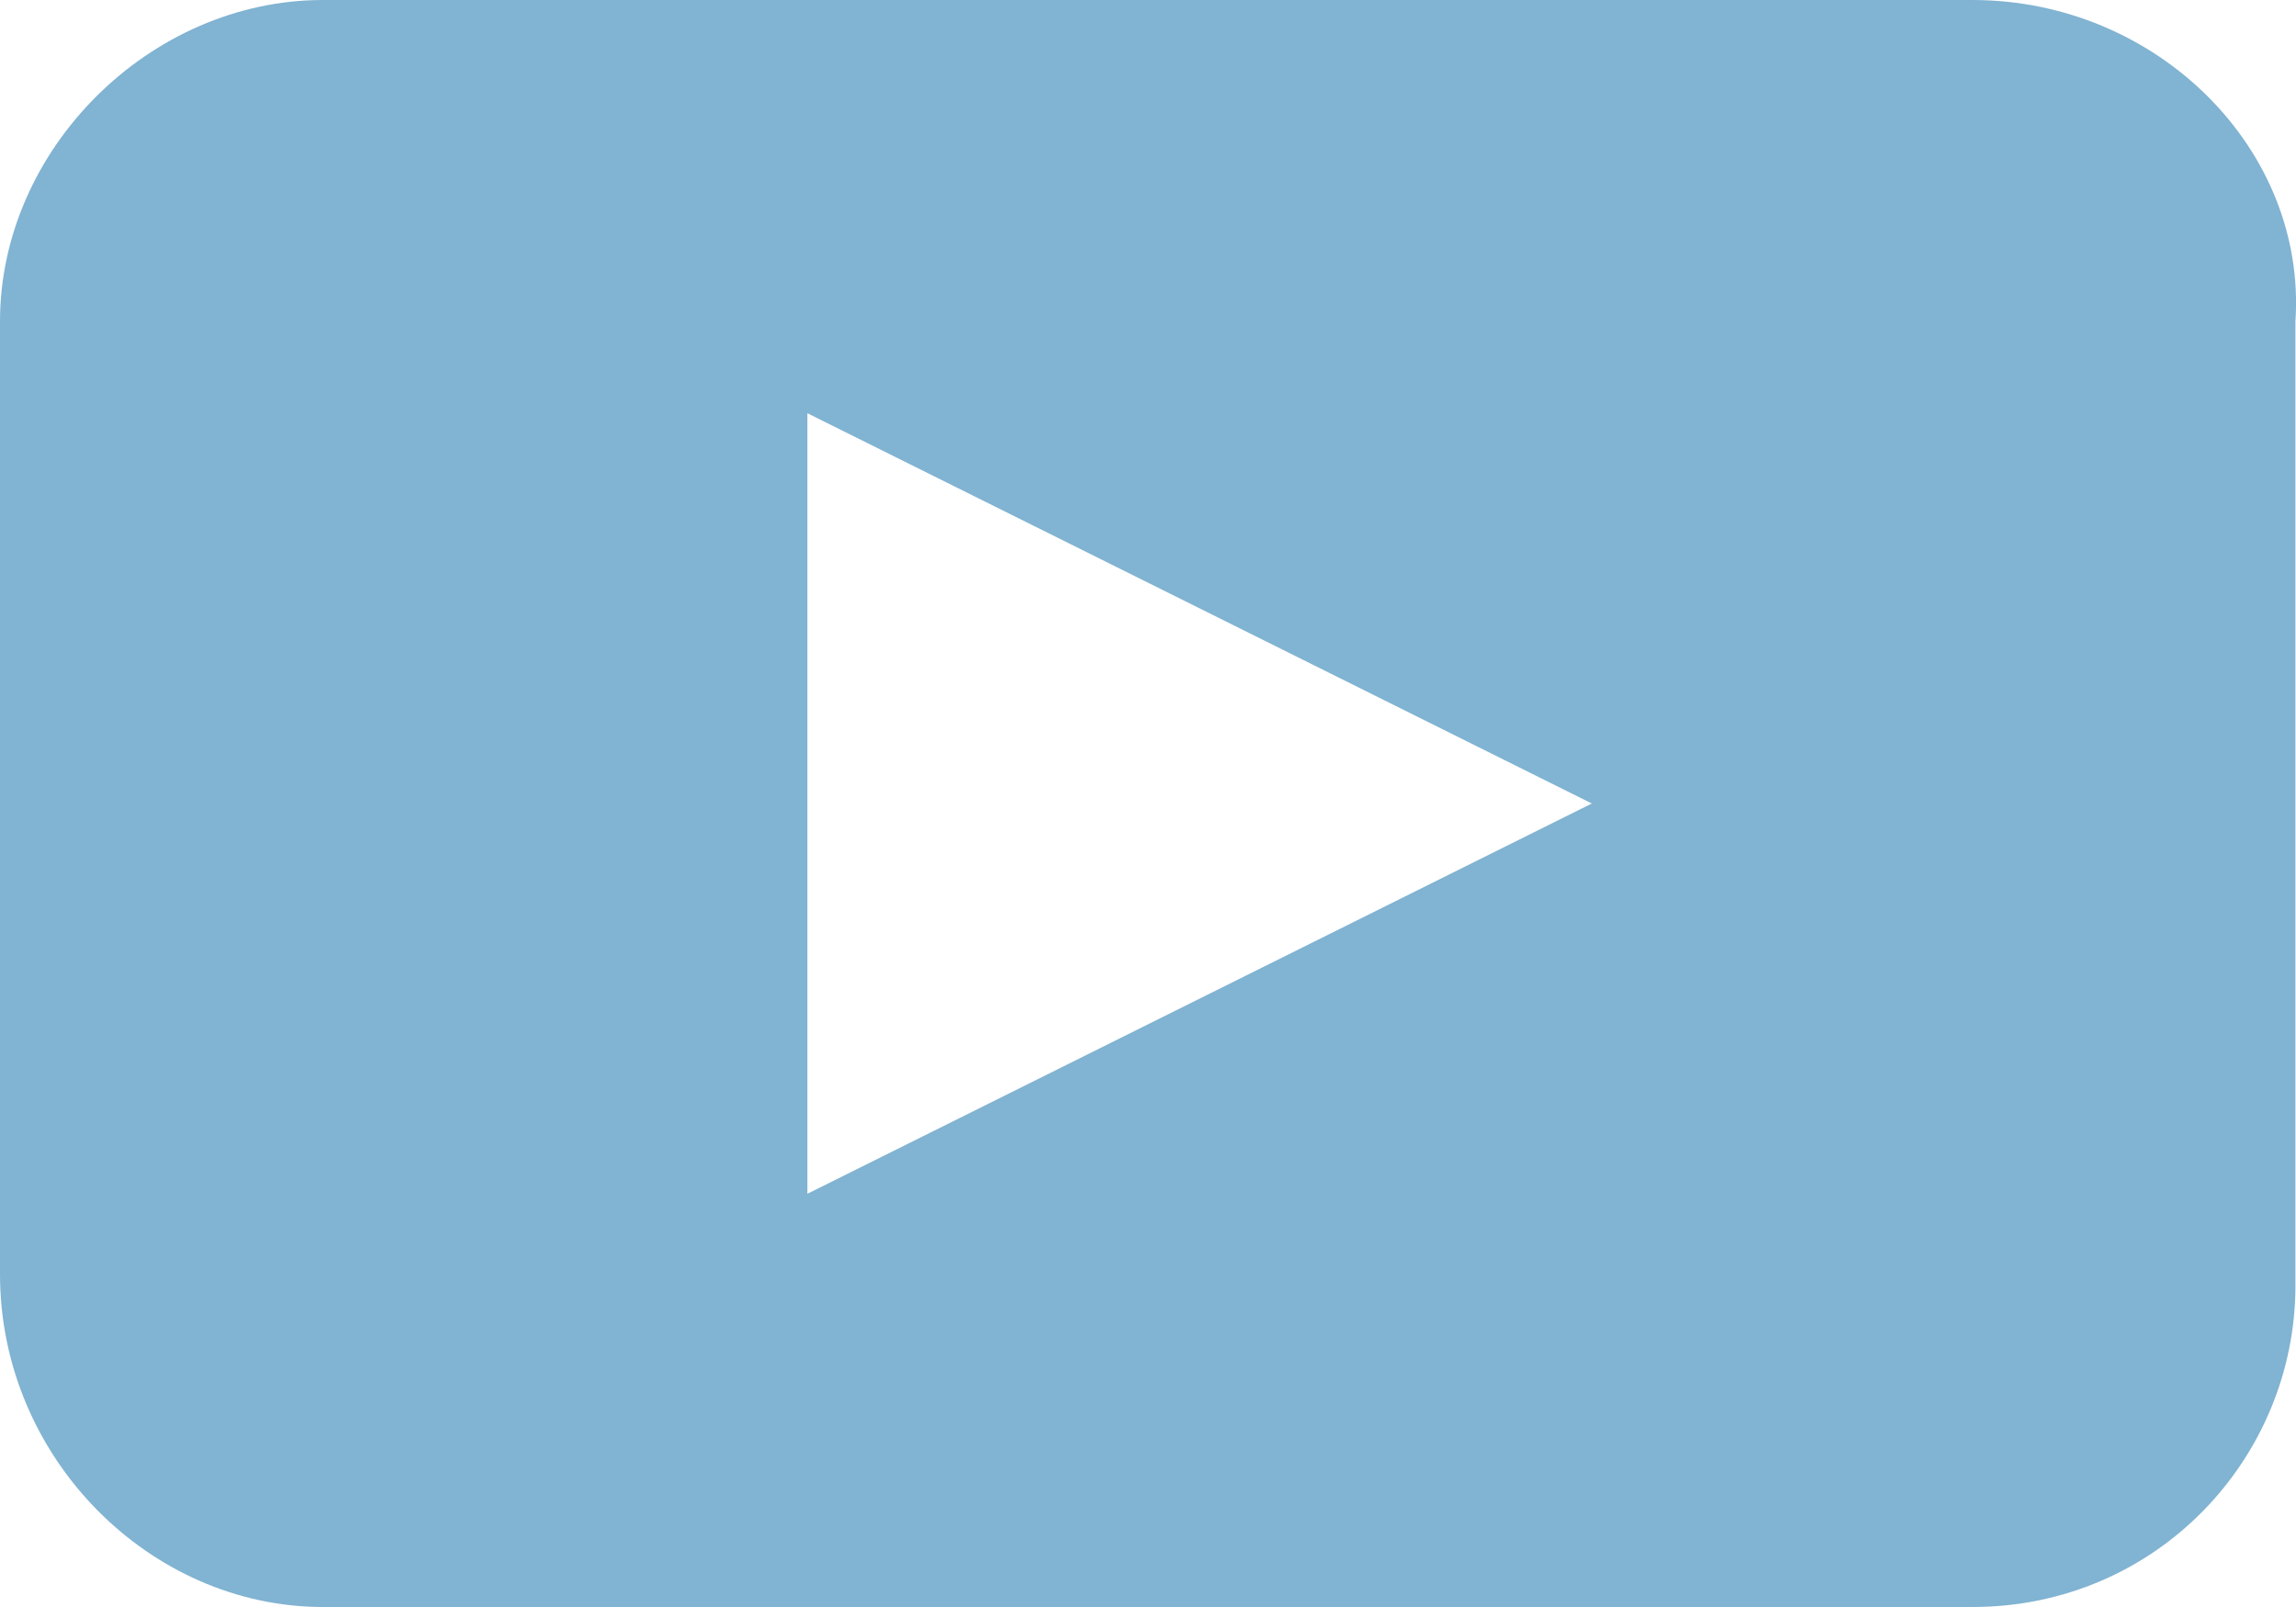
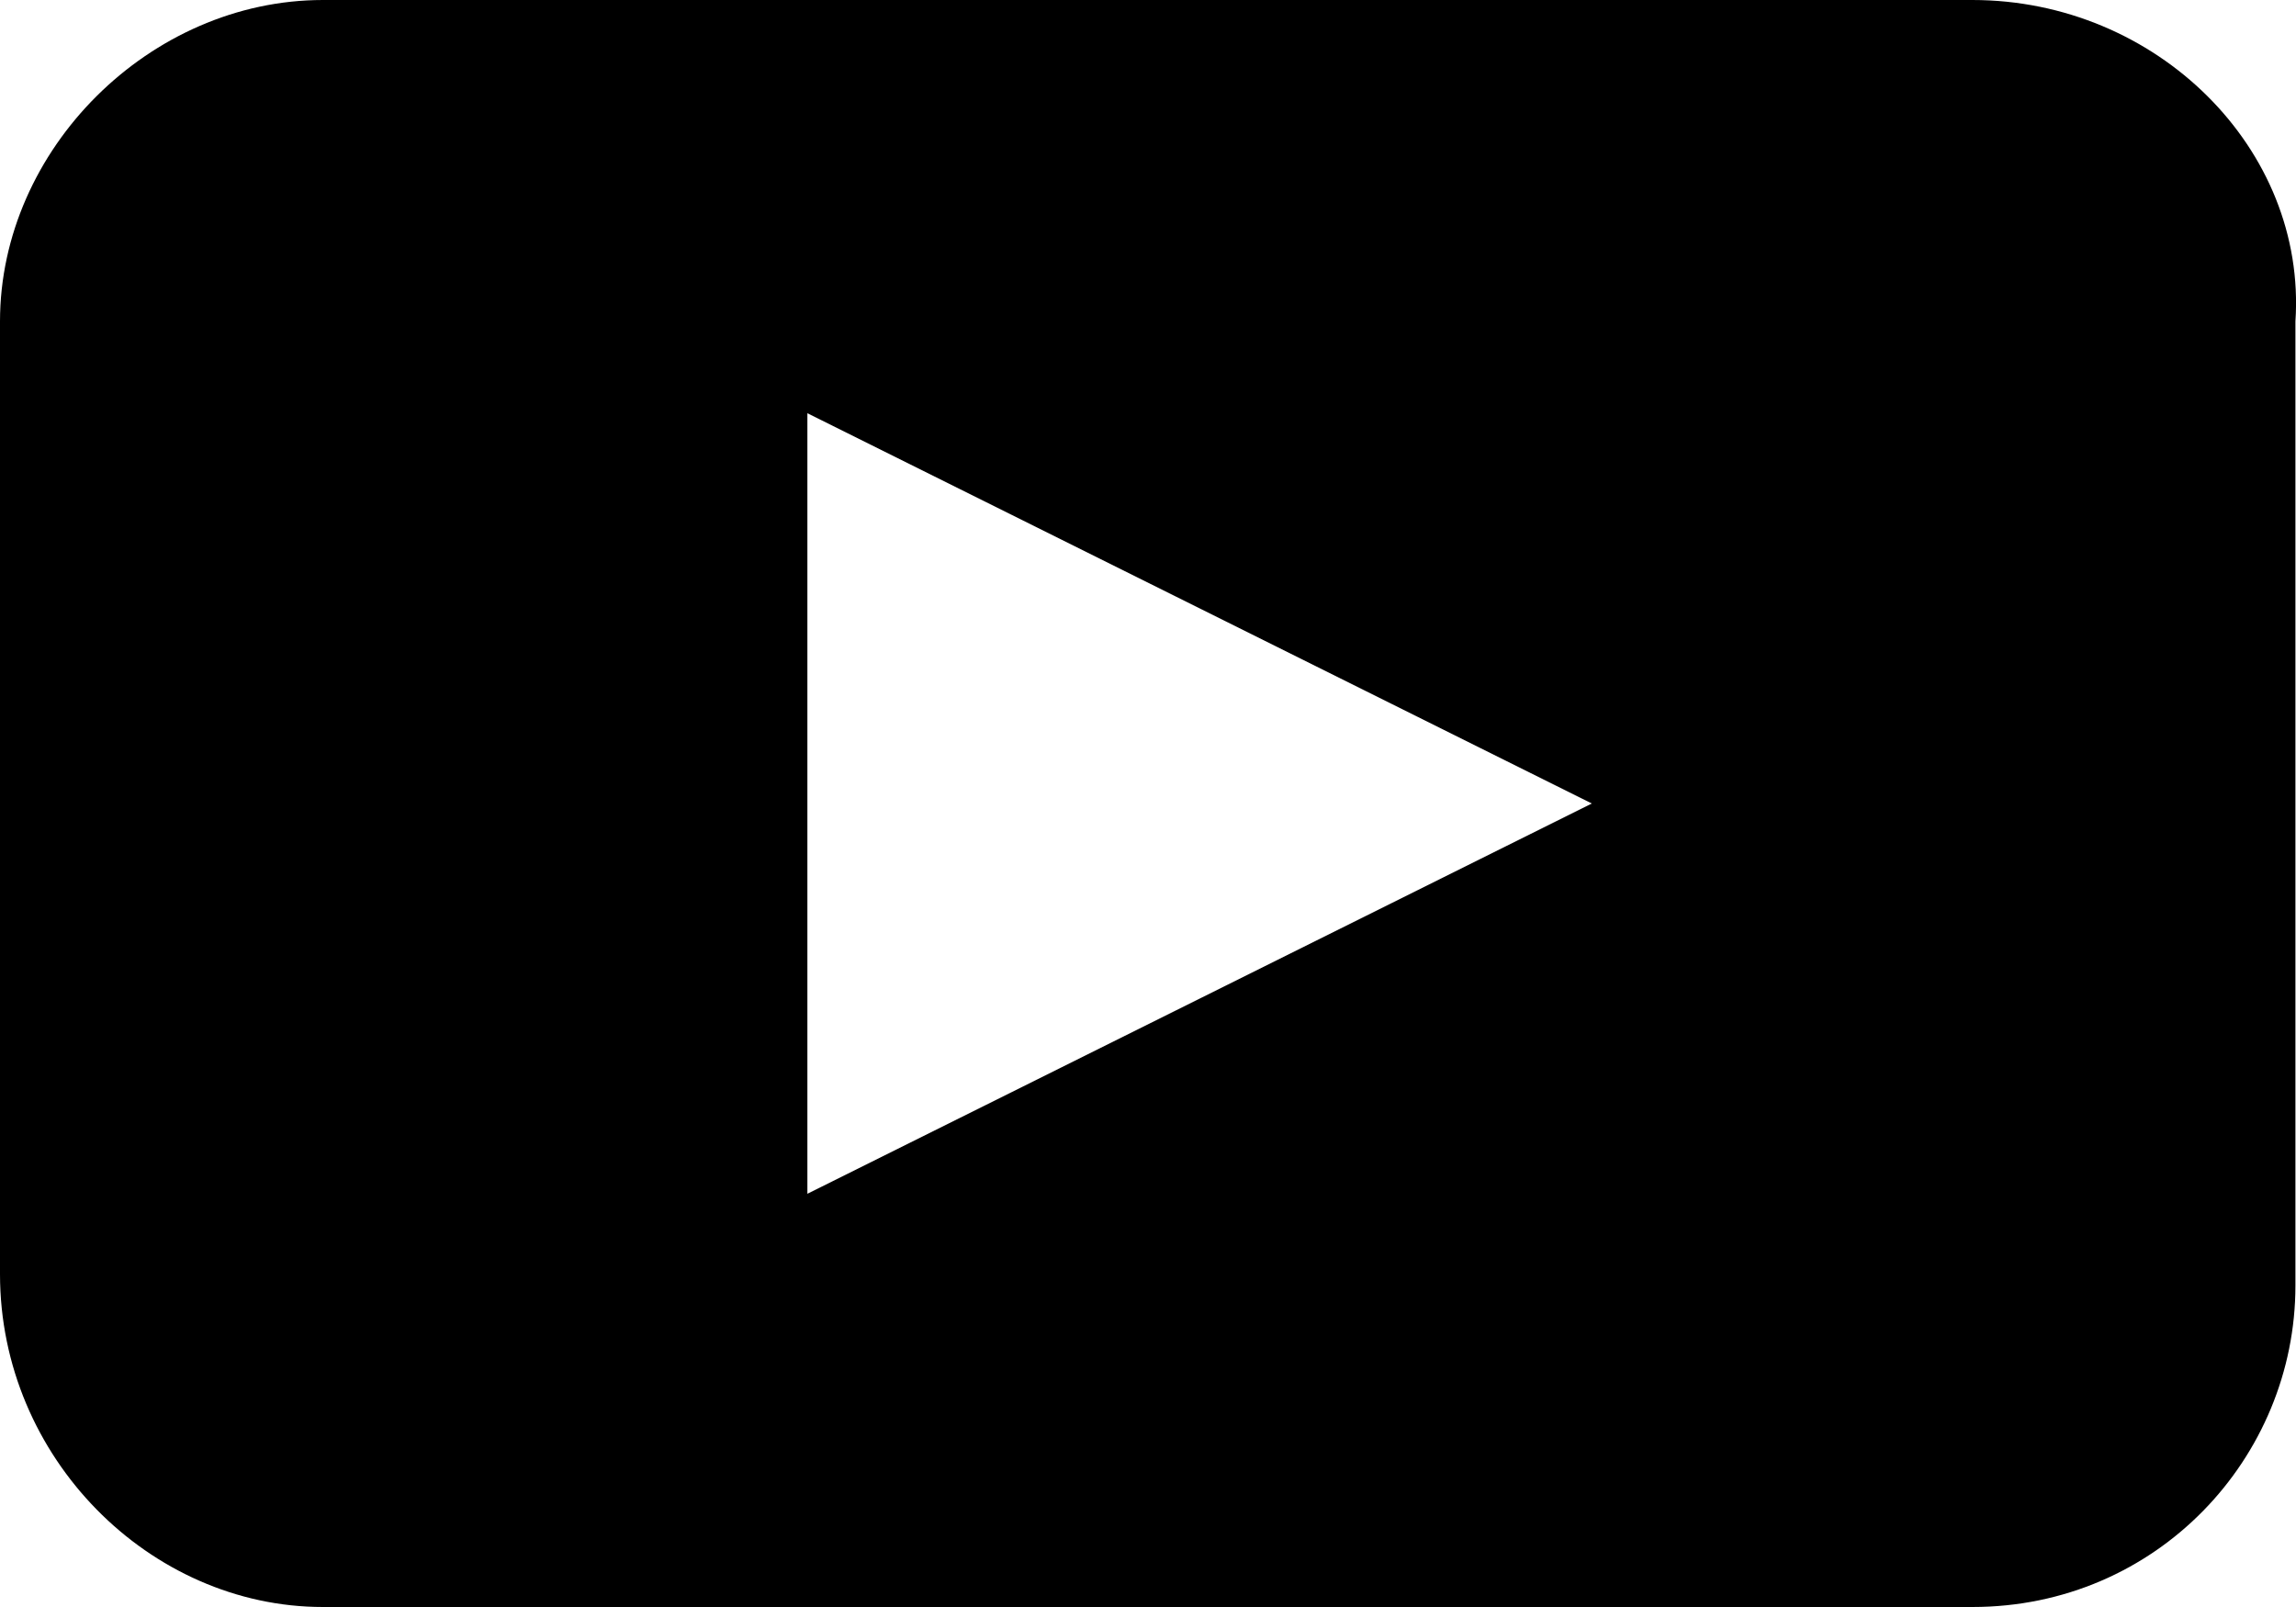
- <svg xmlns="http://www.w3.org/2000/svg" width="20" height="14" viewBox="0 0 20 14" fill="none">
-   <path d="M17.181 0H2.813C1.306 0 0 1.3 0 2.8V11.1C0 12.7 1.306 14 2.813 14H17.181C18.789 14 19.995 12.7 19.995 11.2V2.8C20.095 1.3 18.789 0 17.181 0ZM7.033 10.4V3.6L13.866 7L7.033 10.4Z" fill="#81B3D2" />
+ <svg xmlns="http://www.w3.org/2000/svg" viewBox="0 0 20 14">
+   <path d="M17.181 0H2.813C1.306 0 0 1.3 0 2.8V11.1C0 12.7 1.306 14 2.813 14H17.181C18.789 14 19.995 12.7 19.995 11.2V2.8C20.095 1.3 18.789 0 17.181 0ZM7.033 10.4V3.6L13.866 7L7.033 10.4Z" />
</svg>
